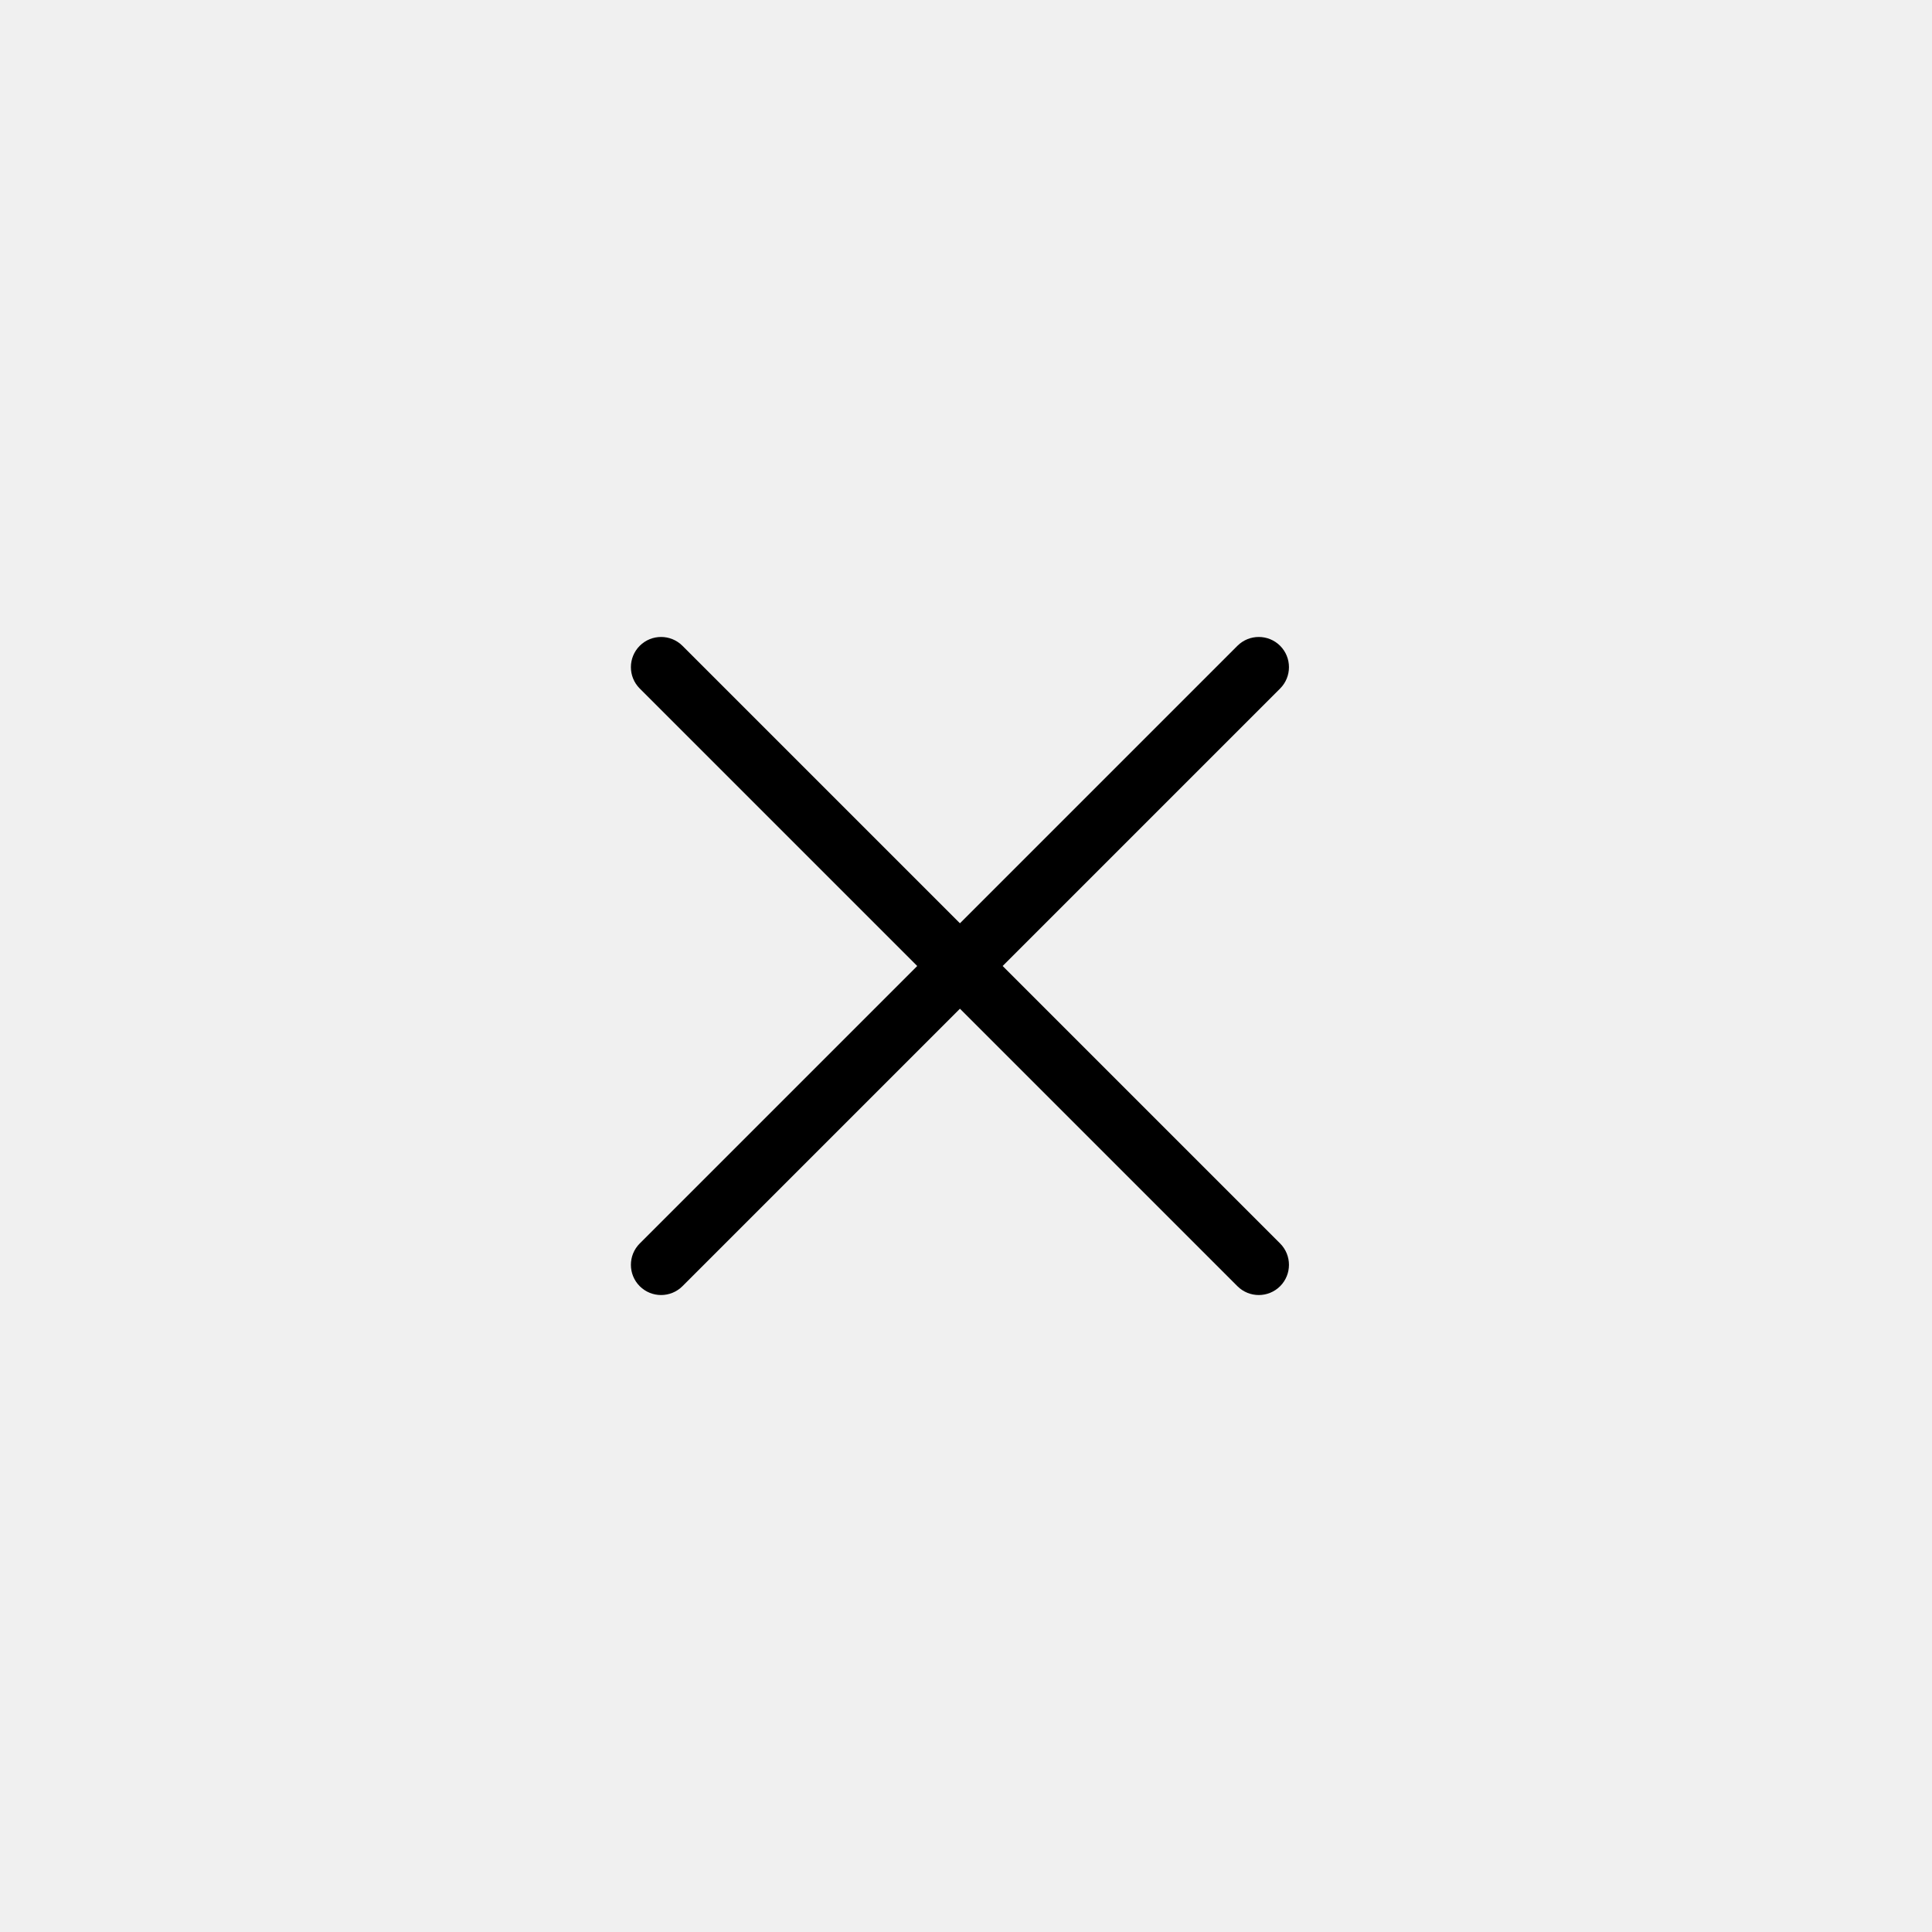
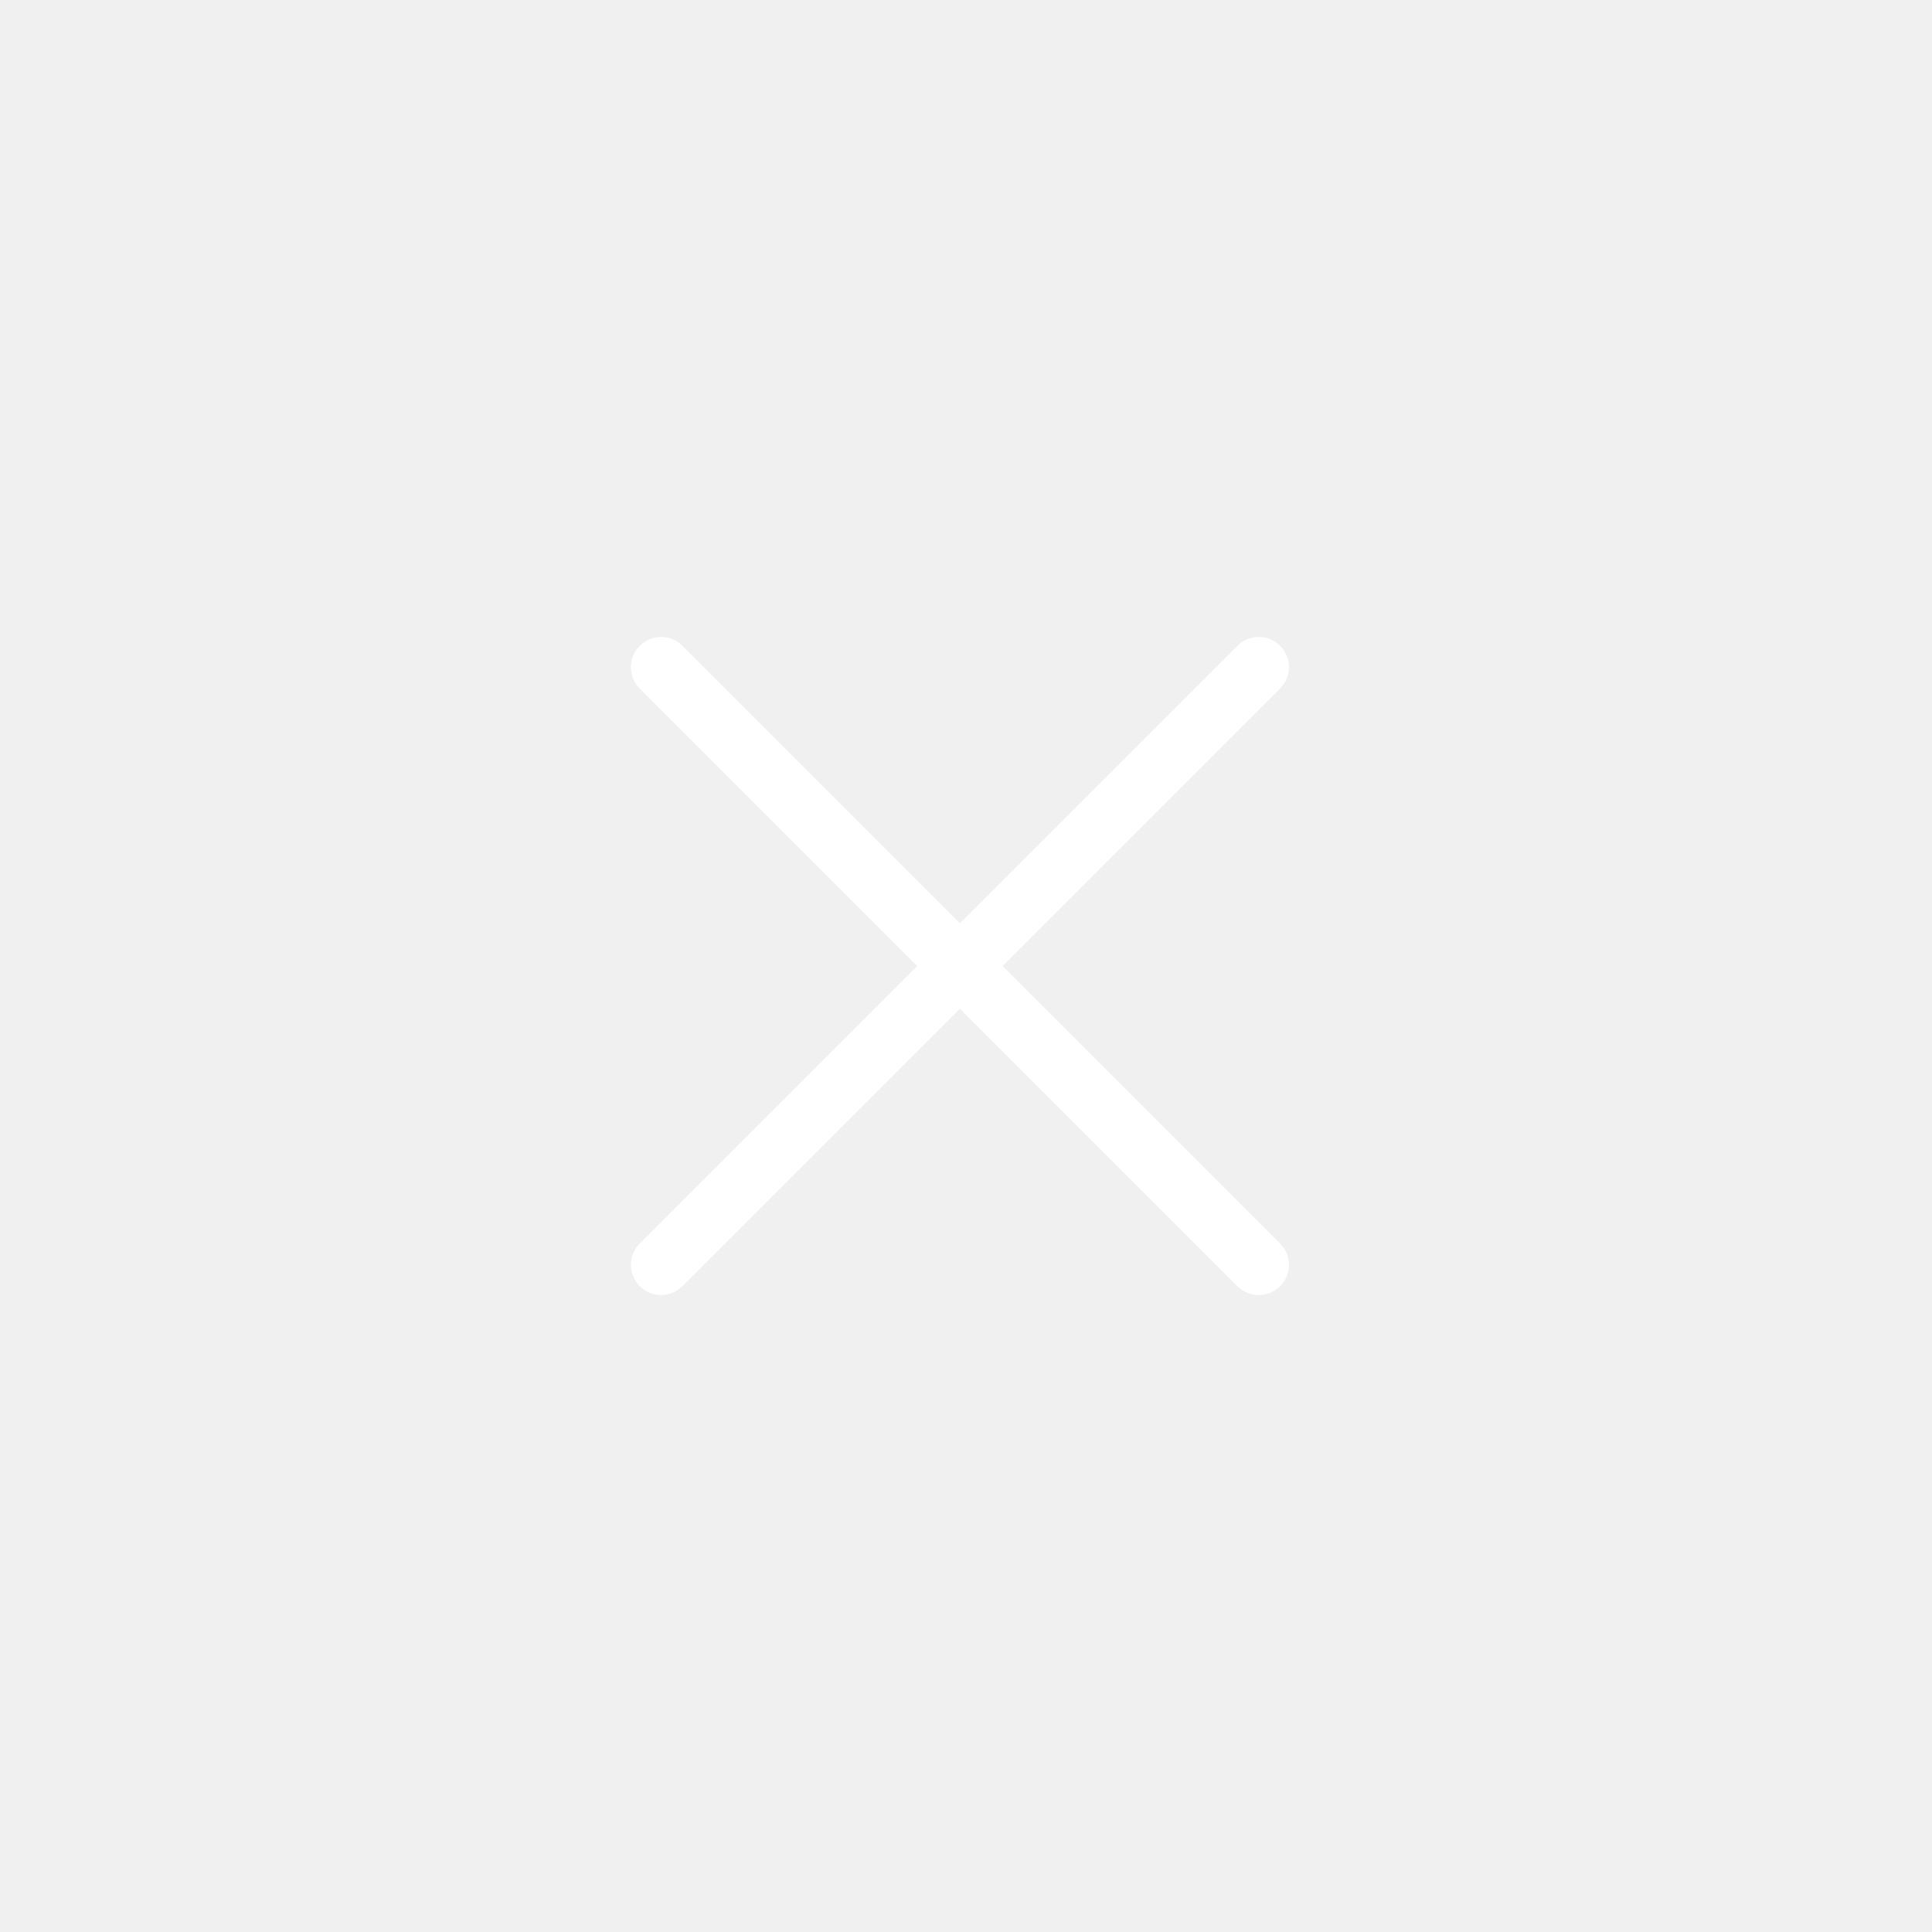
<svg xmlns="http://www.w3.org/2000/svg" width="64" height="64" viewBox="0 0 64 64" fill="none">
-   <path d="M22.607 21.393C22.216 21.003 21.583 21.003 21.192 21.393C20.802 21.784 20.802 22.417 21.192 22.808L22.607 21.393ZM40.991 42.607C41.382 42.997 42.015 42.997 42.406 42.607C42.796 42.216 42.796 41.583 42.406 41.192L40.991 42.607ZM21.192 41.192C20.802 41.583 20.802 42.216 21.192 42.607C21.583 42.997 22.216 42.997 22.607 42.607L21.192 41.192ZM42.406 22.808C42.796 22.417 42.796 21.784 42.406 21.393C42.015 21.003 41.382 21.003 40.991 21.393L42.406 22.808ZM21.192 22.808L40.991 42.607L42.406 41.192L22.607 21.393L21.192 22.808ZM22.607 42.607L42.406 22.808L40.991 21.393L21.192 41.192L22.607 42.607Z" fill="#000" />
+   <path d="M22.607 21.393C22.216 21.003 21.583 21.003 21.192 21.393C20.802 21.784 20.802 22.417 21.192 22.808L22.607 21.393ZM40.991 42.607C41.382 42.997 42.015 42.997 42.406 42.607C42.796 42.216 42.796 41.583 42.406 41.192L40.991 42.607ZM21.192 41.192C20.802 41.583 20.802 42.216 21.192 42.607C21.583 42.997 22.216 42.997 22.607 42.607L21.192 41.192ZM42.406 22.808C42.796 22.417 42.796 21.784 42.406 21.393C42.015 21.003 41.382 21.003 40.991 21.393L42.406 22.808ZM21.192 22.808L40.991 42.607L42.406 41.192L22.607 21.393L21.192 22.808ZM22.607 42.607L42.406 22.808L40.991 21.393L21.192 41.192L22.607 42.607Z" fill="#fff" />
</svg>
